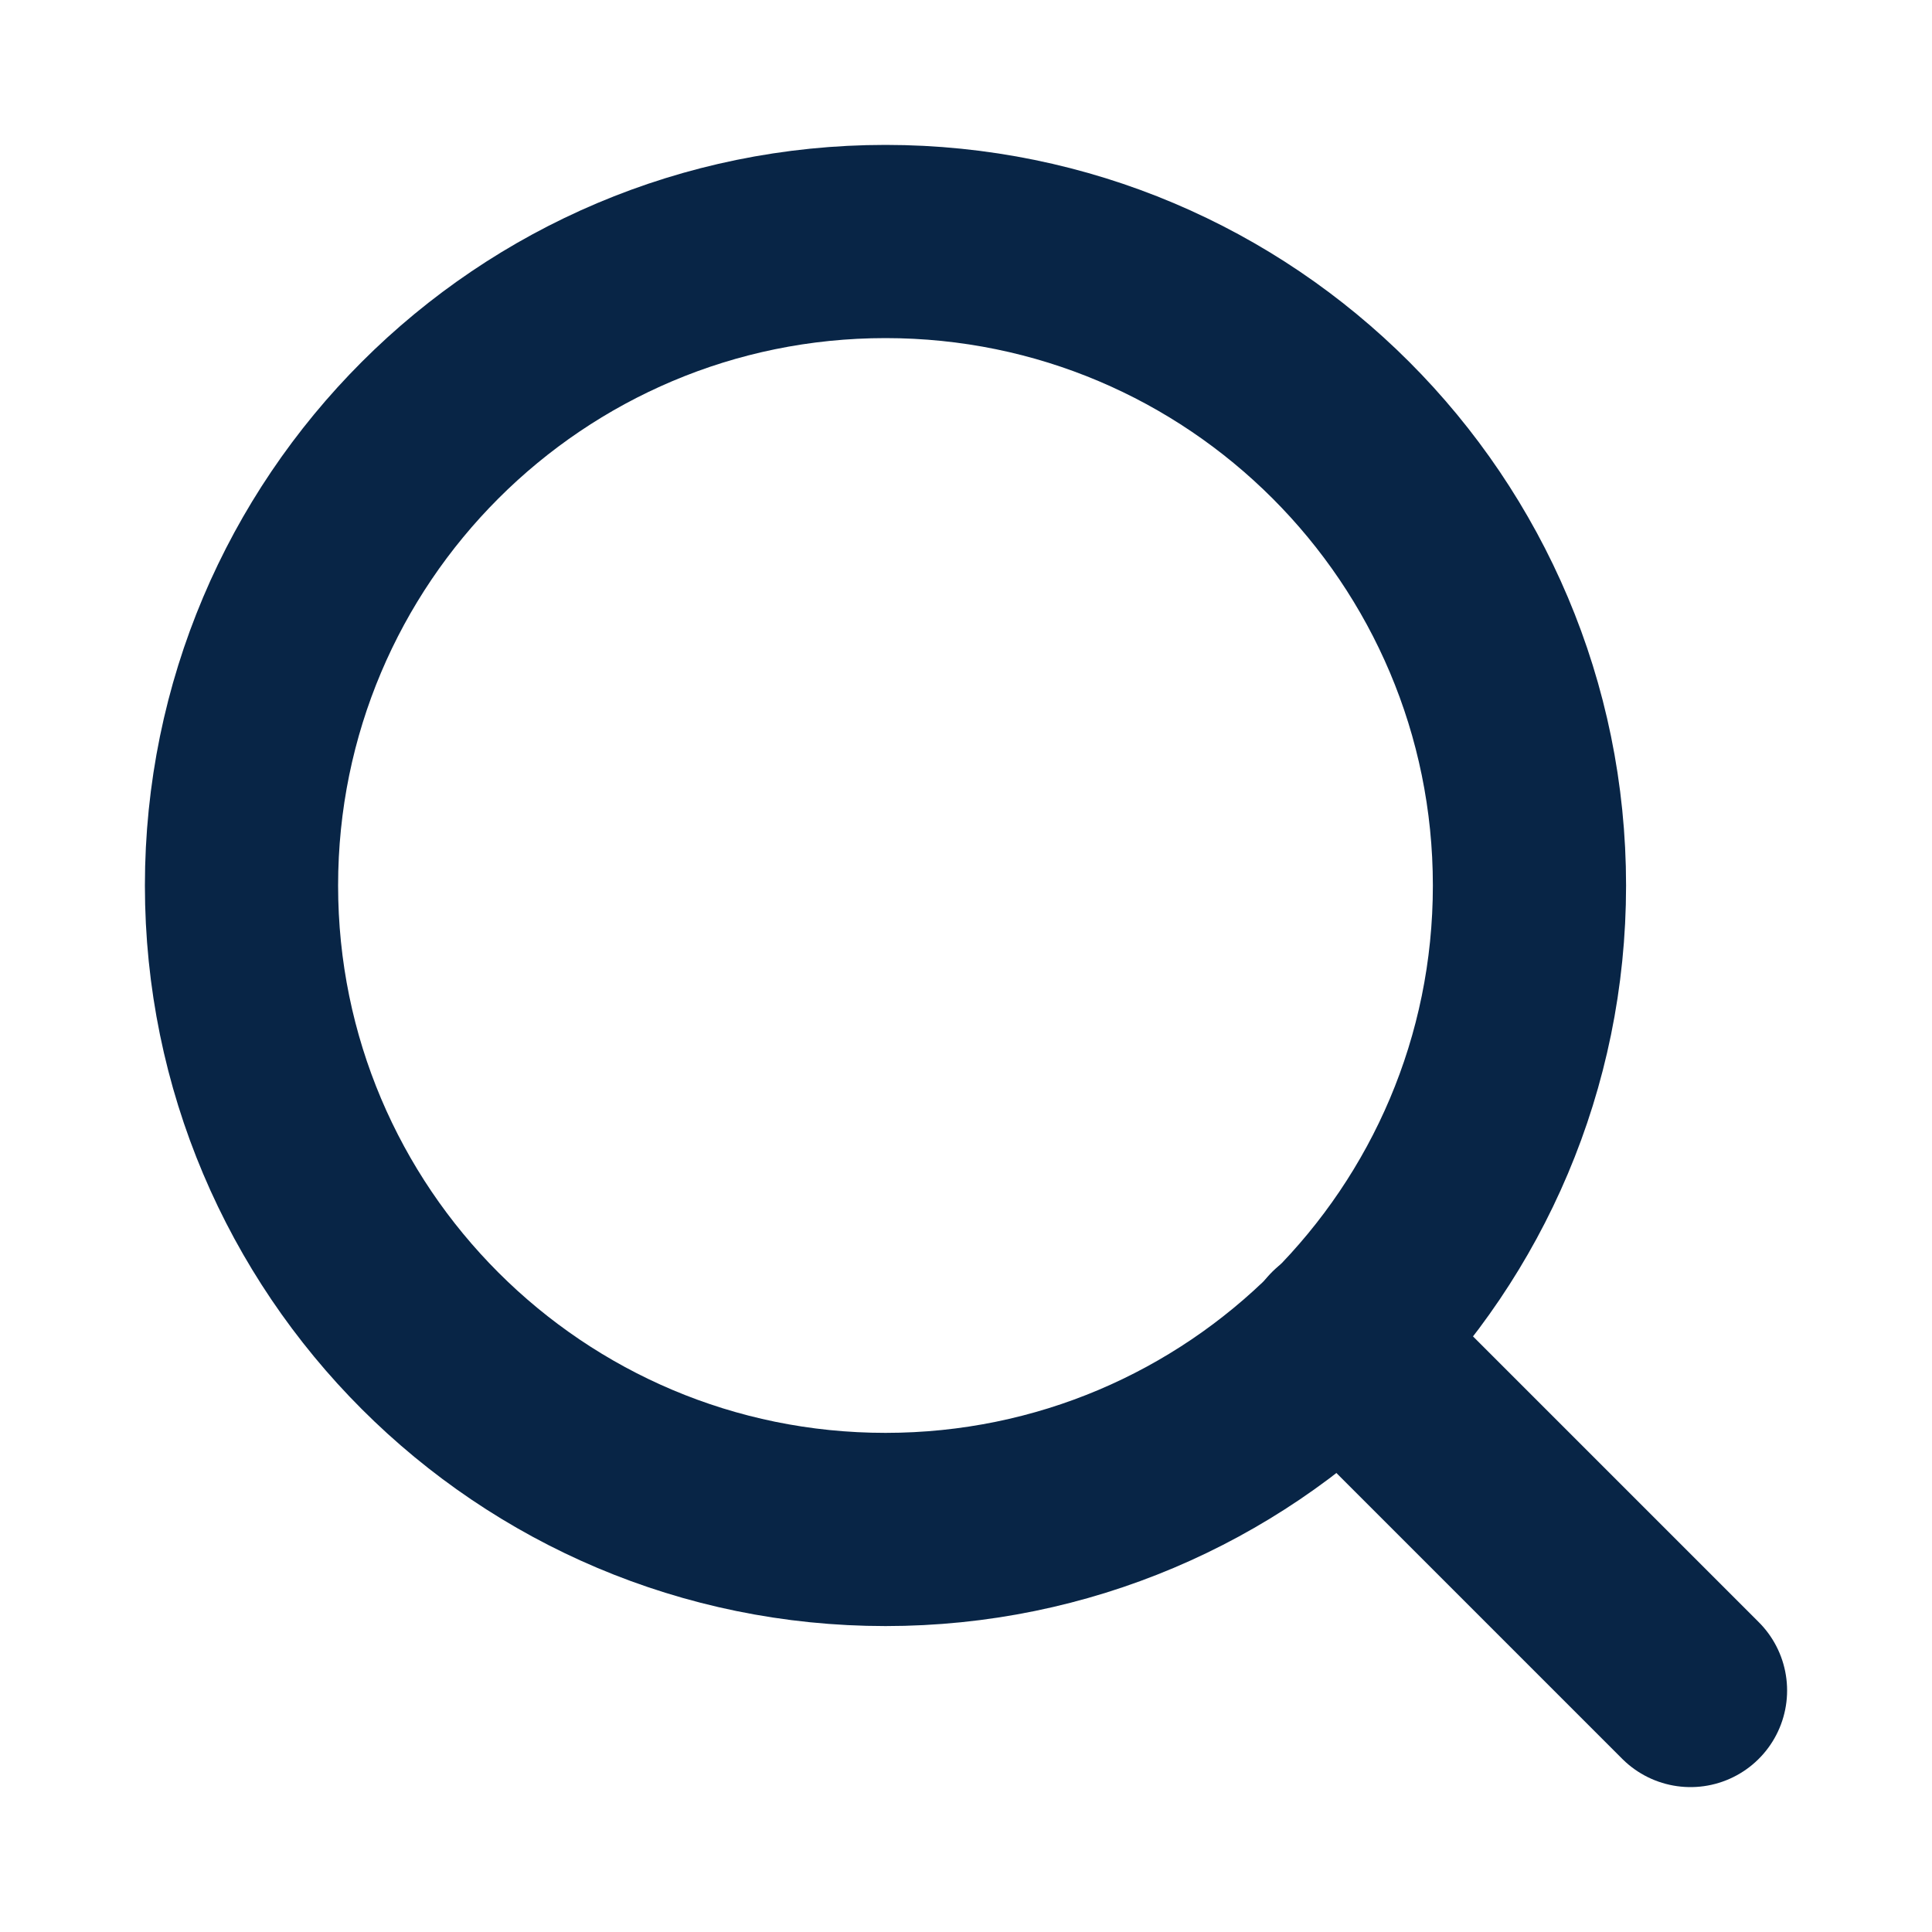
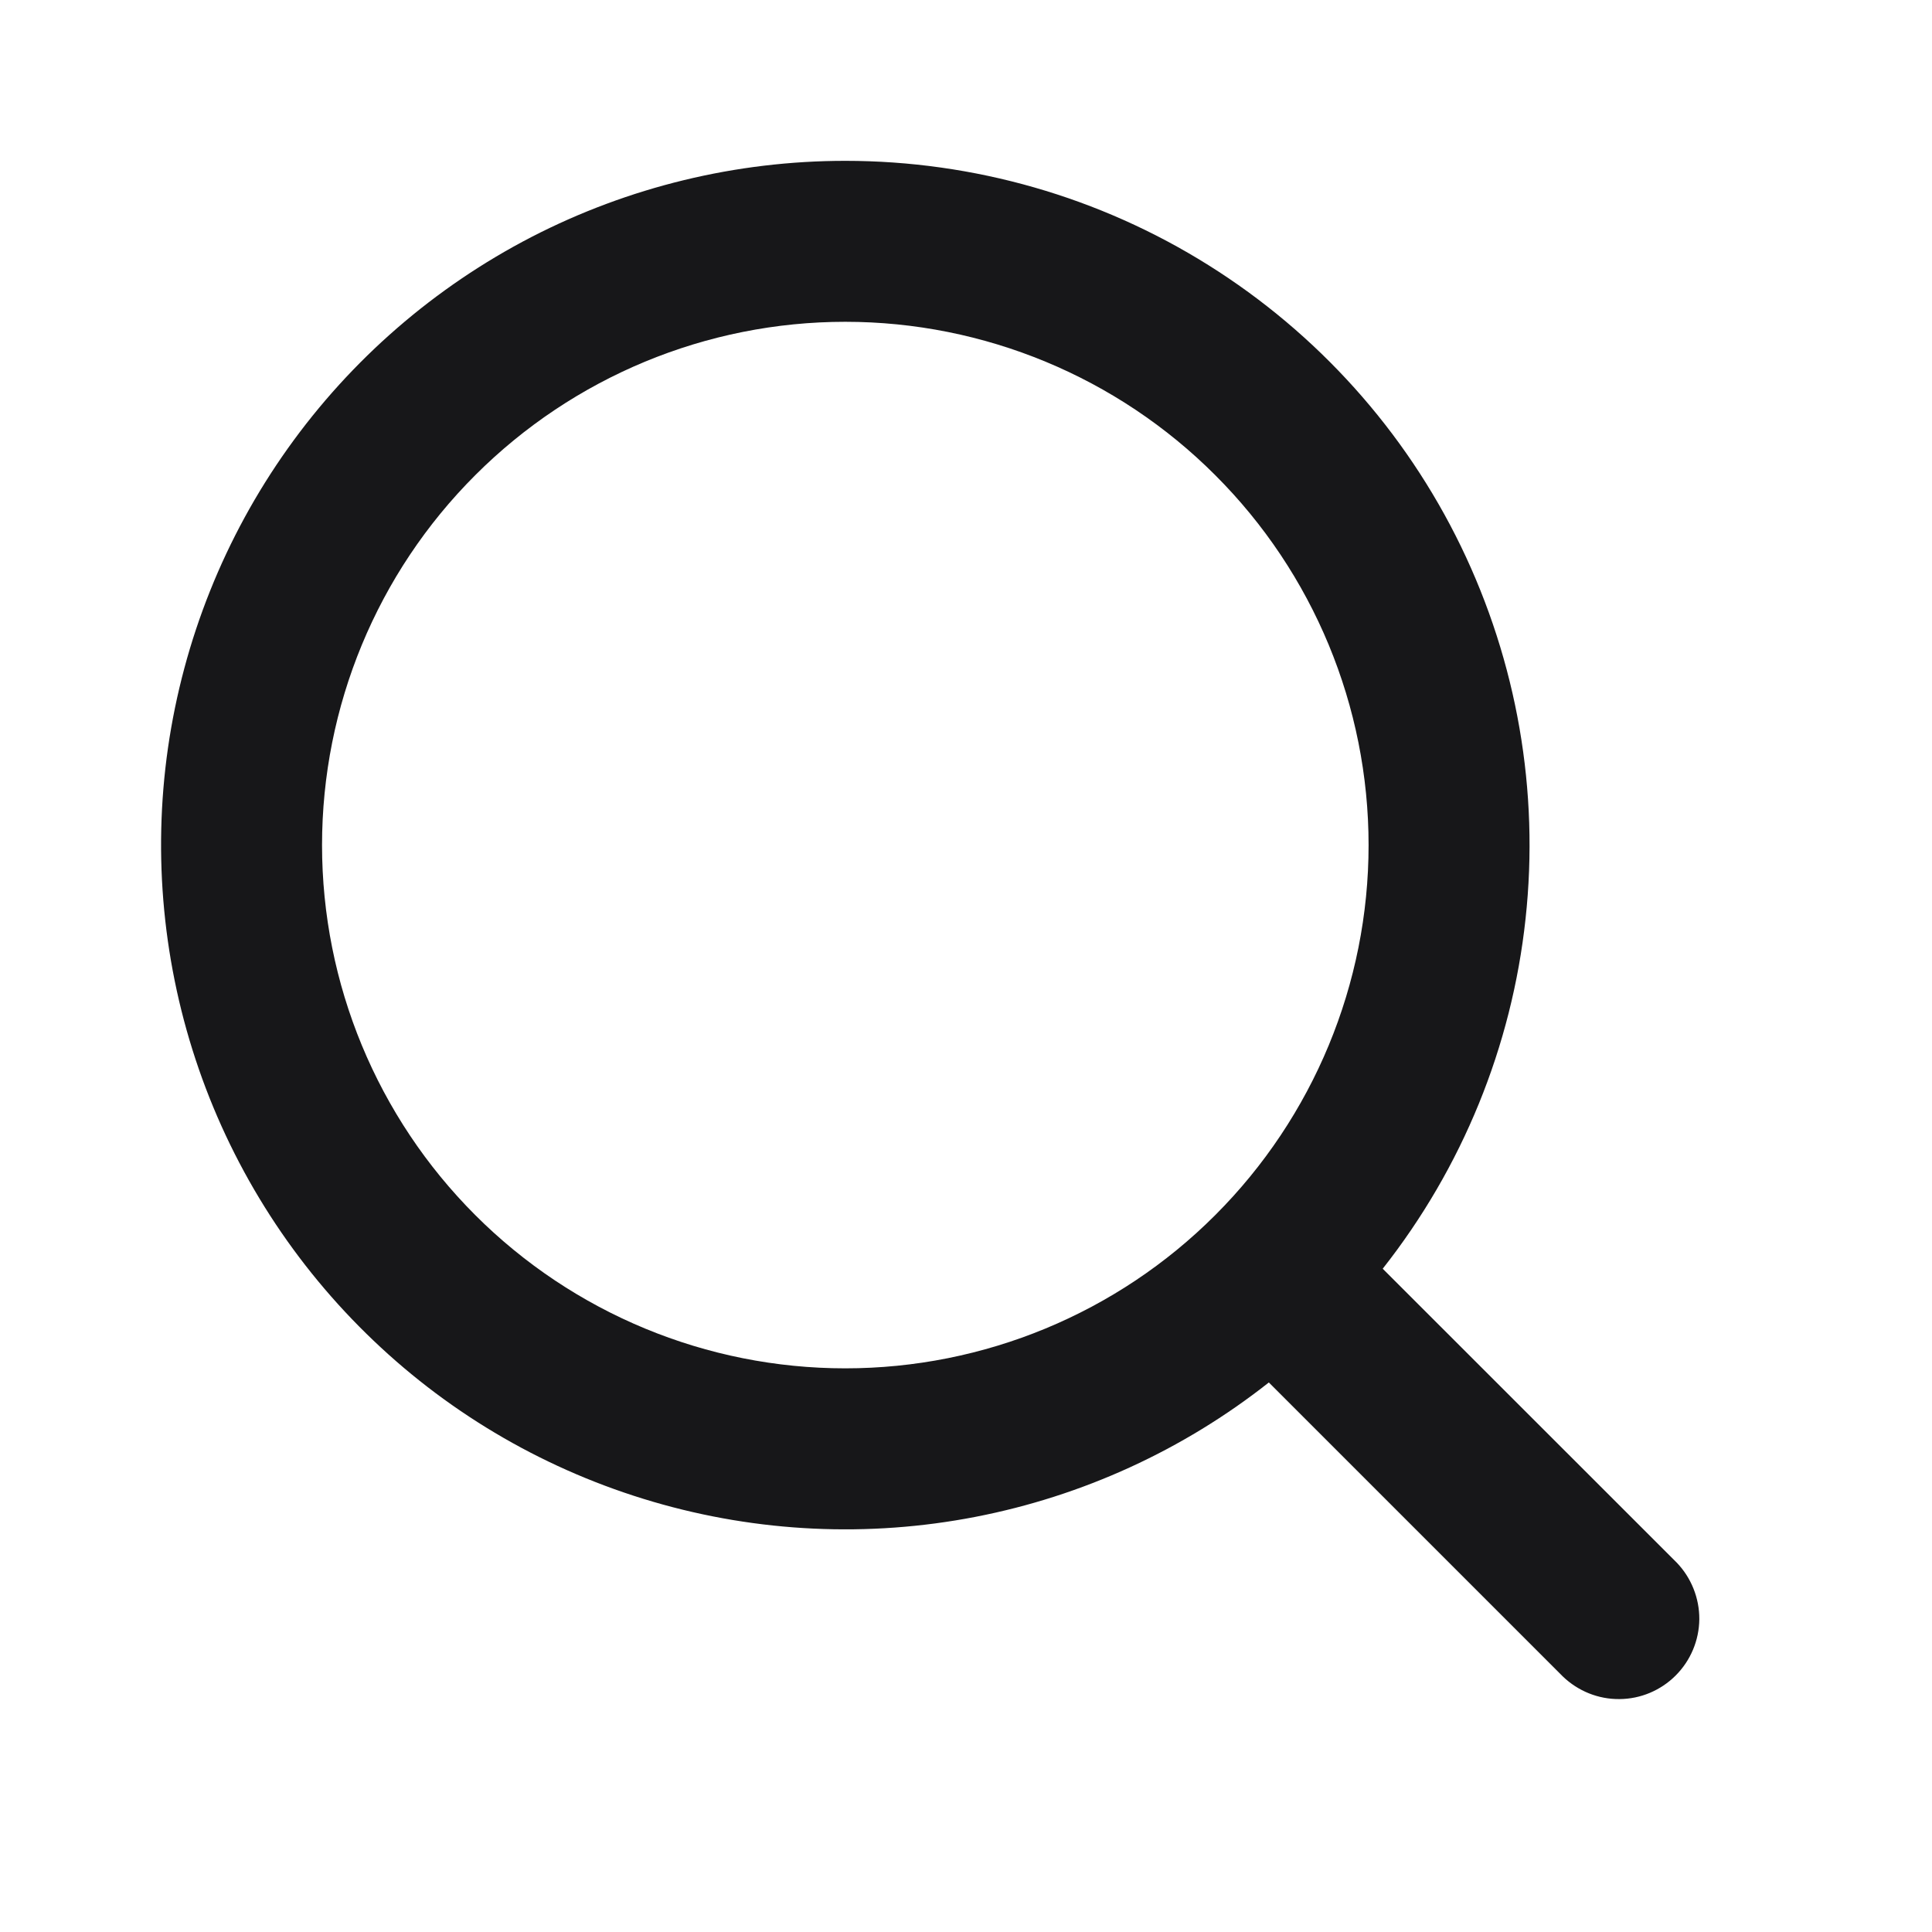
- <svg xmlns="http://www.w3.org/2000/svg" width="20" height="20" viewBox="0 0 20 20" fill="none">
-   <path d="M9.167 15.833C12.849 15.833 15.833 12.849 15.833 9.167C15.833 5.485 12.849 2.5 9.167 2.5C5.485 2.5 2.5 5.485 2.5 9.167C2.5 12.849 5.485 15.833 9.167 15.833Z" stroke="#082546" stroke-width="2" stroke-linecap="round" stroke-linejoin="round" />
-   <path d="M17.5 17.5L13.875 13.875" stroke="#082546" stroke-width="2" stroke-linecap="round" stroke-linejoin="round" />
+ <svg xmlns="http://www.w3.org/2000/svg" width="16" height="16" viewBox="0 0 16 16" fill="none">
+   <path fill-rule="evenodd" clip-rule="evenodd" d="M7 1.332C6.097 1.332 5.206 1.548 4.403 1.962C3.6 2.377 2.908 2.977 2.384 3.713C1.86 4.449 1.52 5.3 1.391 6.195C1.263 7.089 1.351 8.001 1.647 8.855C1.943 9.709 2.439 10.479 3.093 11.102C3.747 11.726 4.541 12.183 5.409 12.437C6.276 12.691 7.191 12.734 8.078 12.562C8.965 12.39 9.798 12.009 10.508 11.449L12.943 13.884C13.069 14.005 13.237 14.073 13.412 14.071C13.587 14.07 13.754 13.999 13.877 13.876C14.001 13.752 14.071 13.585 14.073 13.41C14.074 13.236 14.007 13.067 13.886 12.941L11.451 10.507C12.11 9.671 12.52 8.667 12.634 7.609C12.749 6.551 12.563 5.483 12.099 4.525C11.635 3.568 10.91 2.761 10.008 2.196C9.107 1.631 8.064 1.332 7 1.332ZM2.667 6.999C2.667 5.849 3.123 4.747 3.936 3.935C4.749 3.122 5.851 2.665 7 2.665C8.149 2.665 9.252 3.122 10.064 3.935C10.877 4.747 11.334 5.849 11.334 6.999C11.334 8.148 10.877 9.25 10.064 10.063C9.252 10.876 8.149 11.332 7 11.332C5.851 11.332 4.749 10.876 3.936 10.063C3.123 9.25 2.667 8.148 2.667 6.999Z" fill="#171719" />
</svg>
